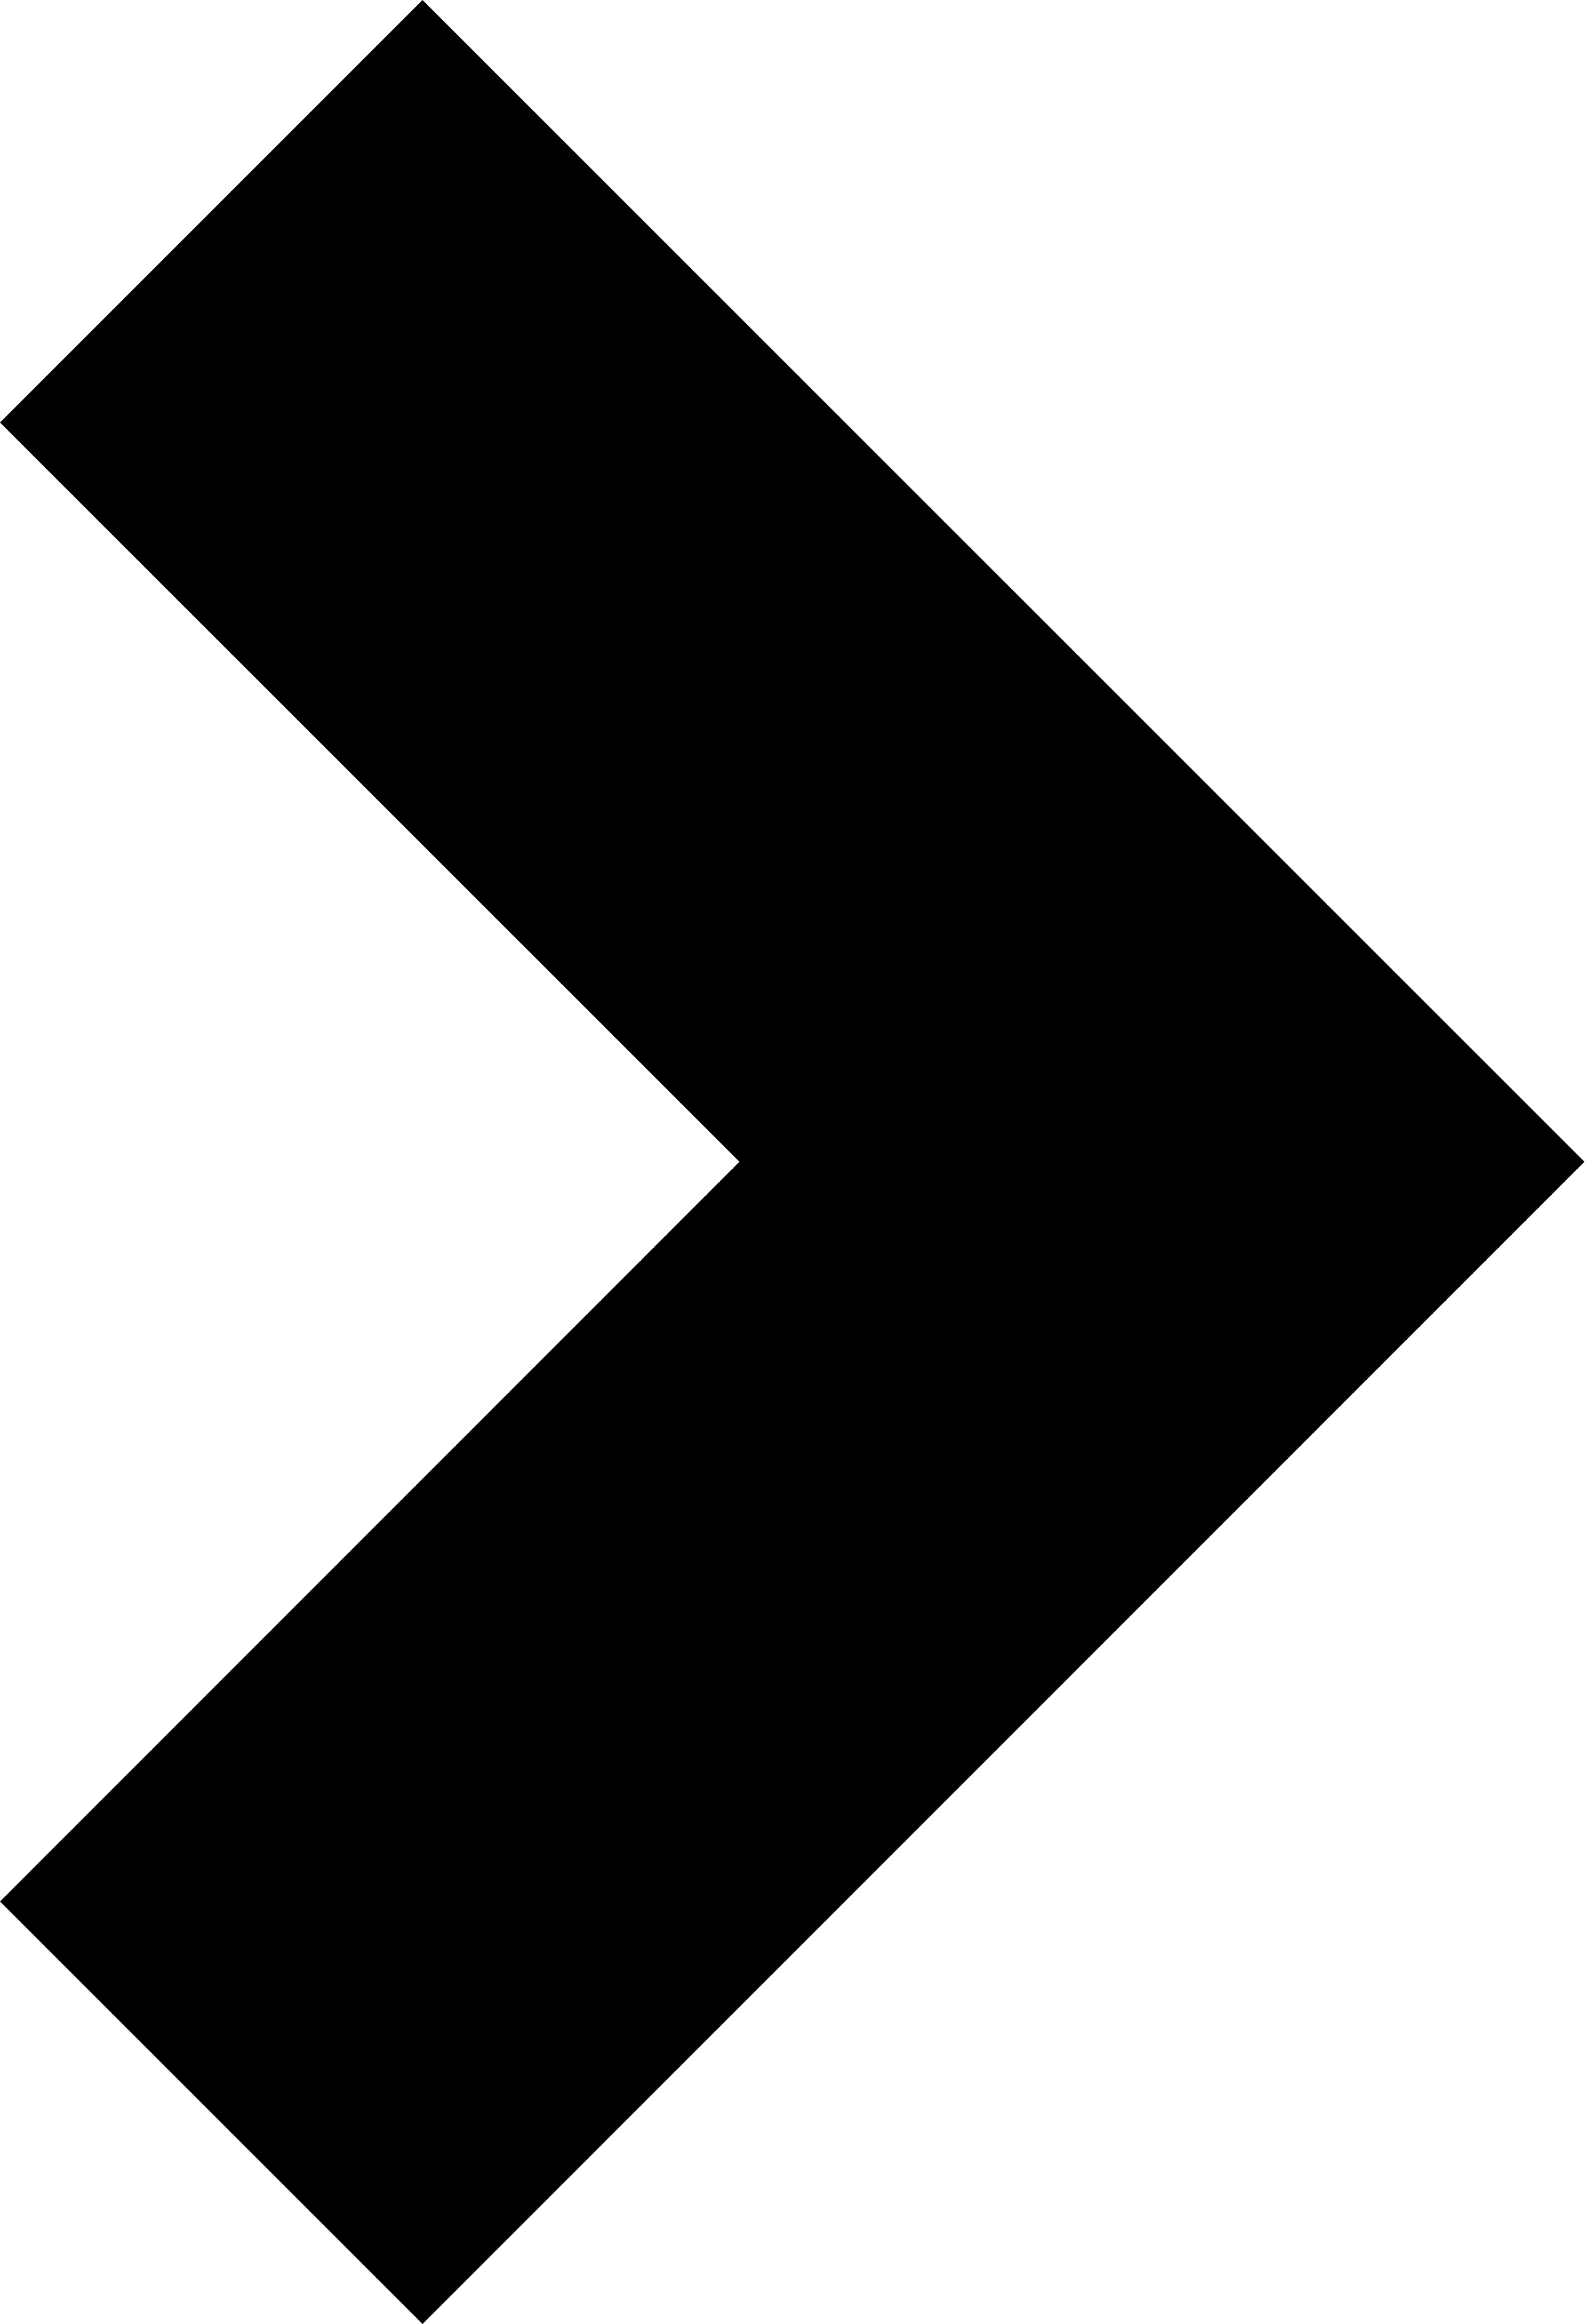
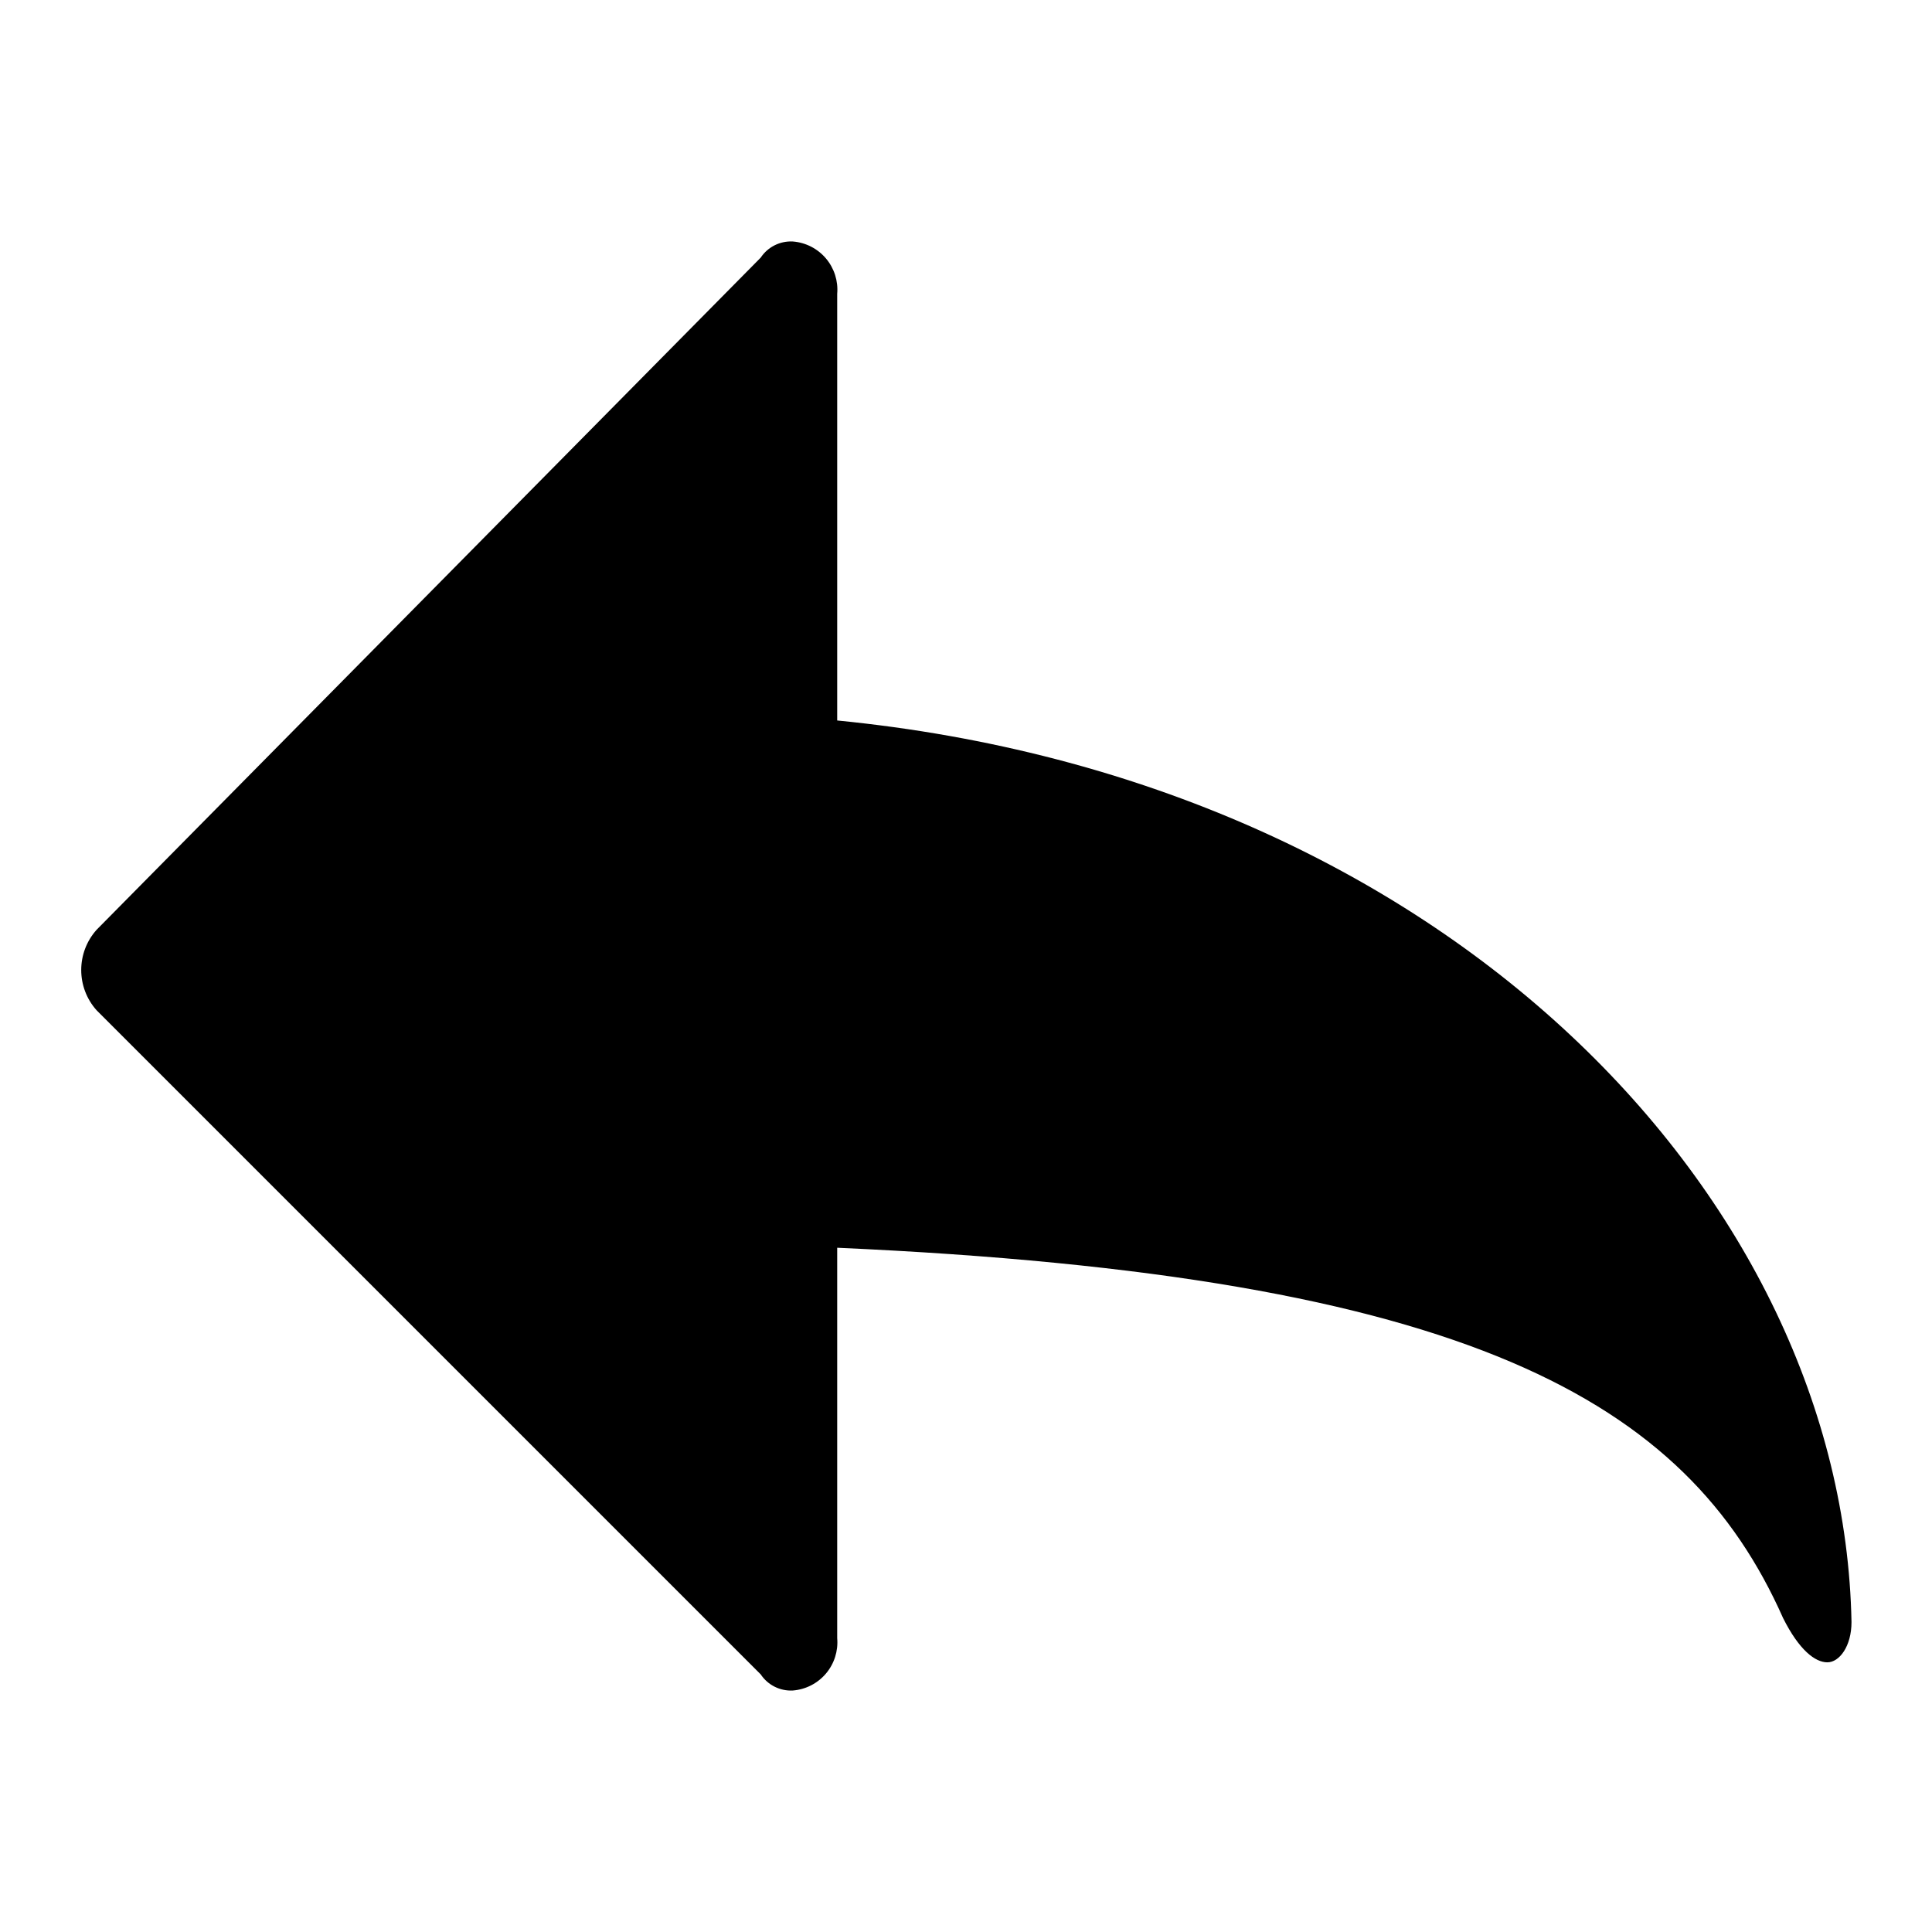
- <svg xmlns="http://www.w3.org/2000/svg" width="10.605" height="15.555" viewBox="0 0 10.605 15.555">
-   <polygon points="2.828 15.555 10.605 7.776 2.828 0 0 2.828 4.949 7.776 0 12.727 2.828 15.555" />
+ <svg xmlns="http://www.w3.org/2000/svg" width="800px" height="800px" viewBox="0 0 48 48">
+   <g id="Layer_2" data-name="Layer 2">
+     <g id="invisible_box" data-name="invisible box">
+       <rect width="48" height="48" fill="none" />
+     </g>
+     <g id="Q3_icons" data-name="Q3 icons">
+       <path d="M19.7,6a.9.9,0,0,0-.8.4L2.4,23.1a1.5,1.5,0,0,0,0,2L18.9,41.6a.9.9,0,0,0,.8.4,1.2,1.2,0,0,0,1.1-1.3V31c15.7.7,21.1,3.8,23.5,9.2.4.8.8,1.1,1.1,1.1s.6-.4.6-1c-.2-10.5-10-20.9-25.2-22.4V7.3A1.2,1.2,0,0,0,19.7,6Z" />
+     </g>
+   </g>
</svg>
